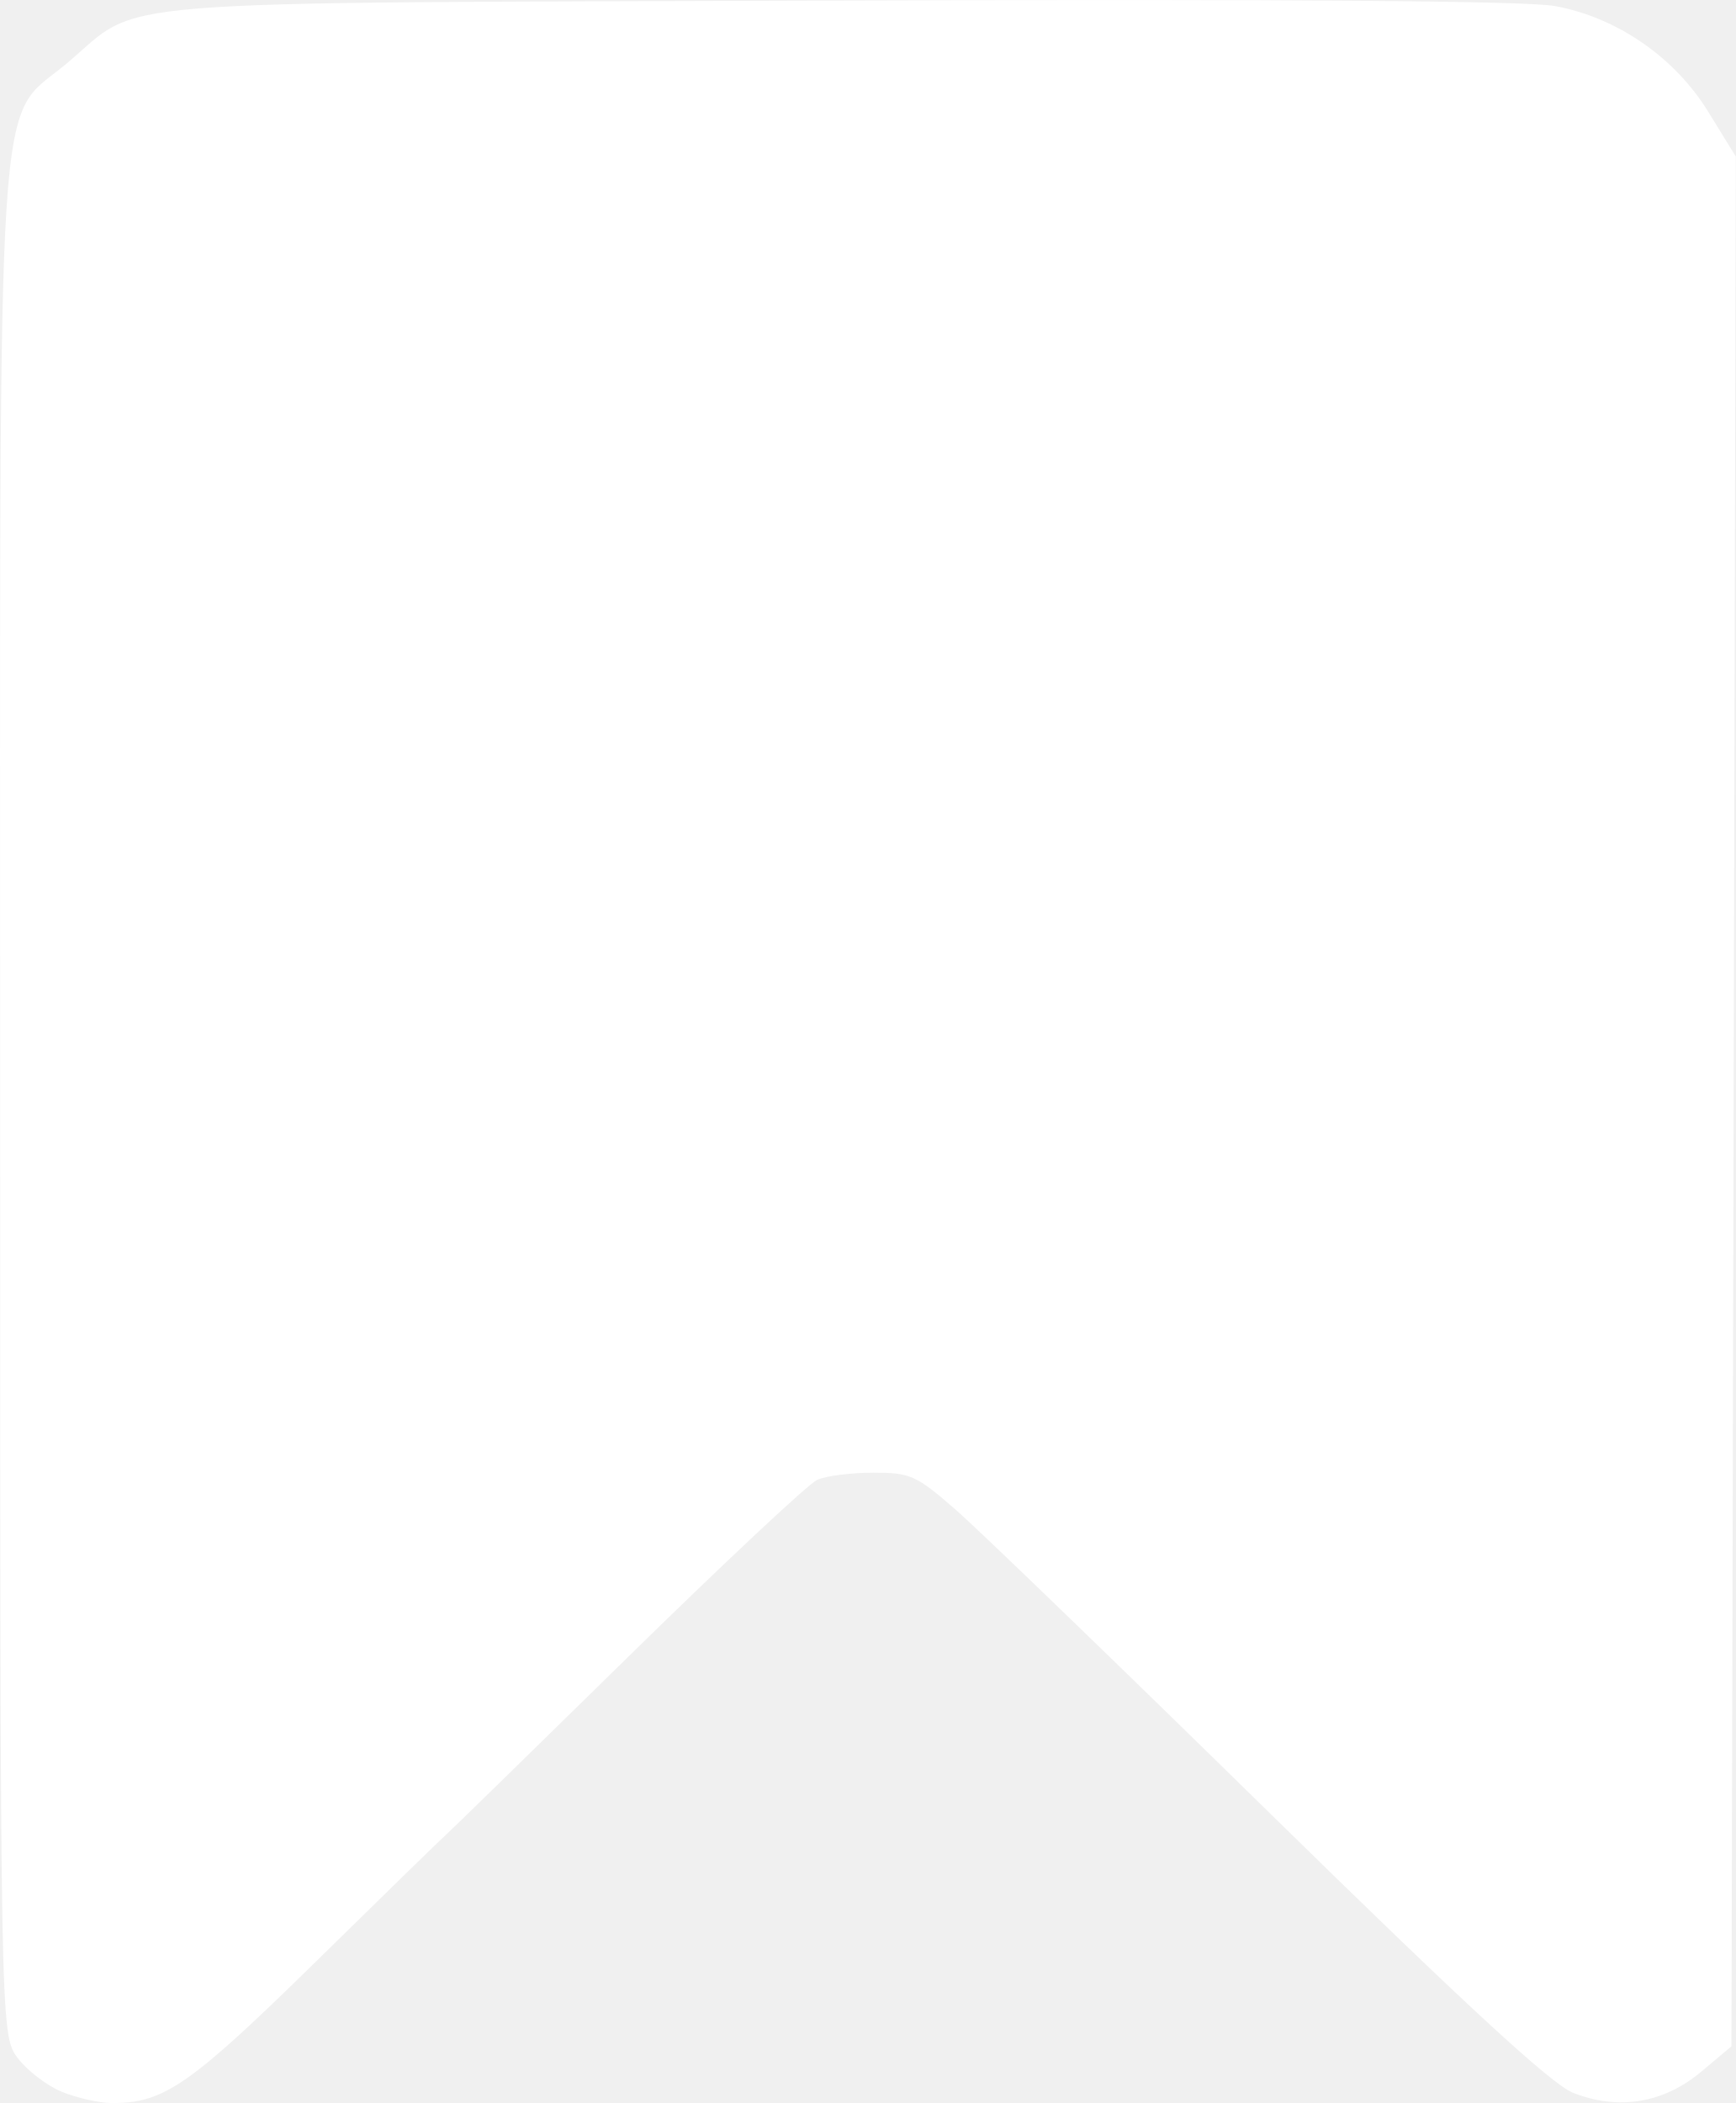
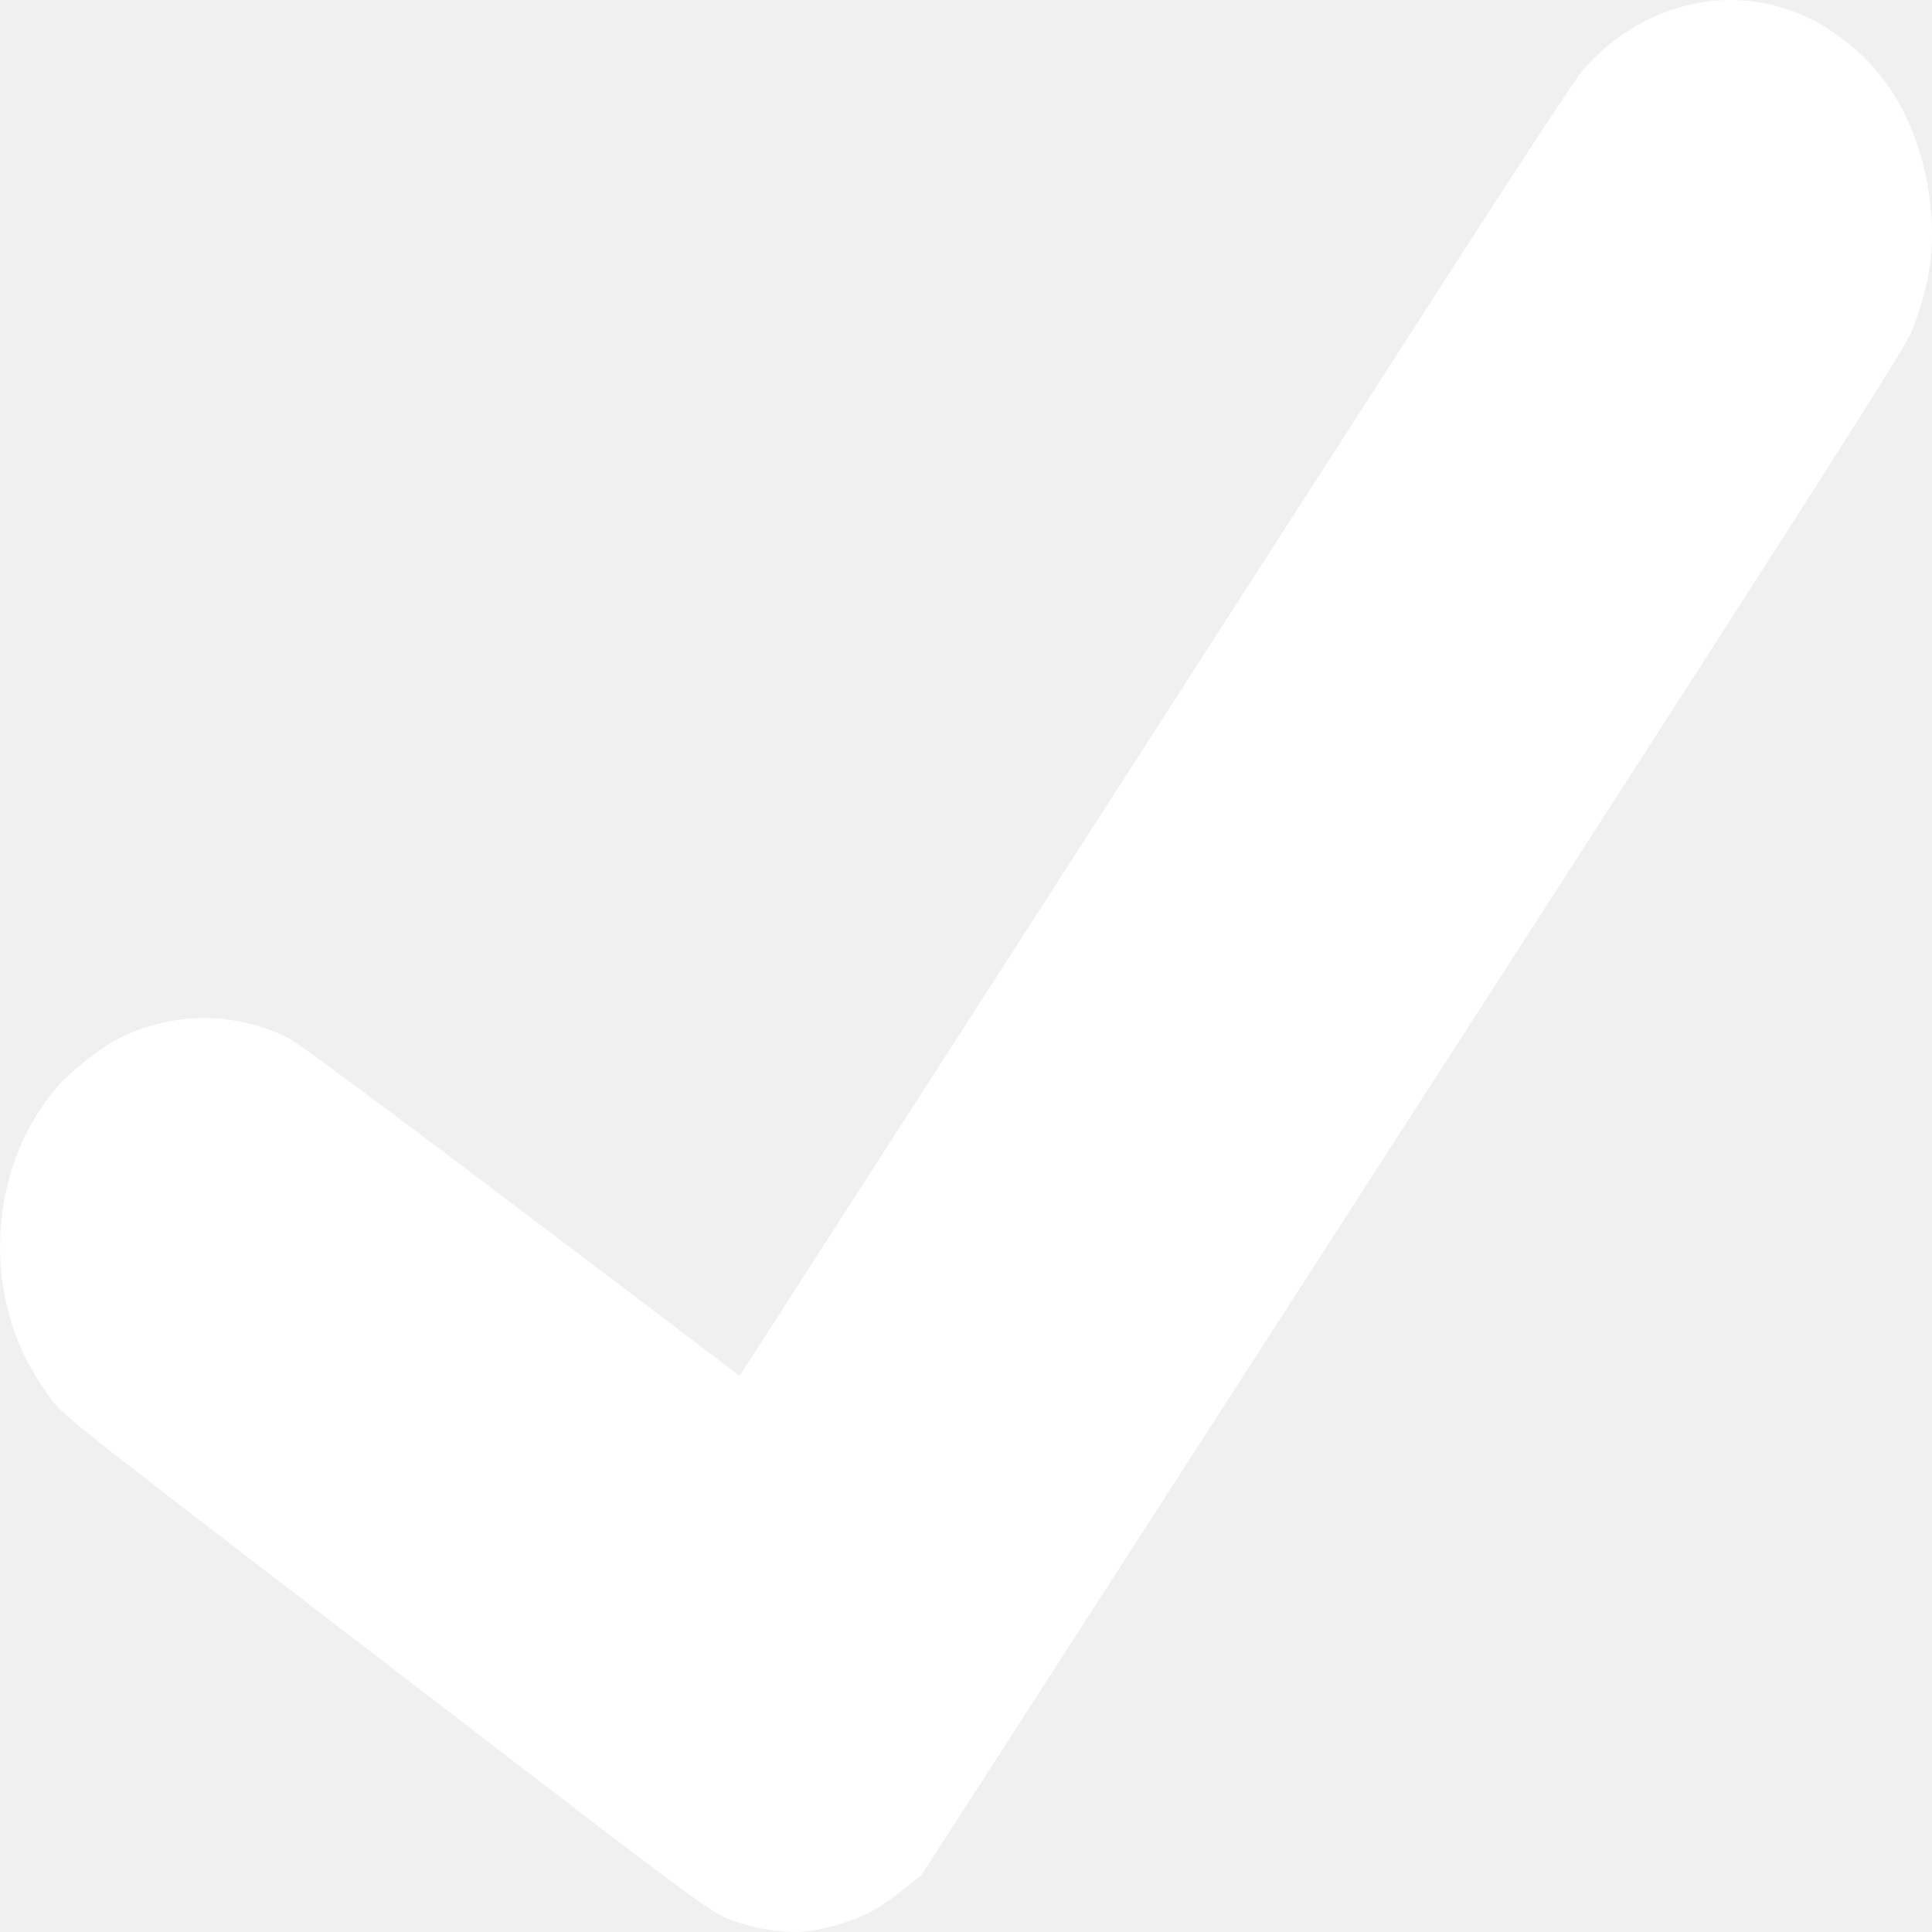
- <svg xmlns="http://www.w3.org/2000/svg" width="42.042mm" height="50.927mm" viewBox="0 0 42.042 50.927" version="1.1" id="svg1" xml:space="preserve">
+ <svg xmlns="http://www.w3.org/2000/svg" width="50mm" height="50mm" viewBox="0 0 50 50" version="1.1" id="svg1" xml:space="preserve">
  <defs id="defs1" />
-   <g id="layer1" transform="translate(-192.9599,-2049.968)">
-     <path style="fill:#ffffff;stroke-width:0.707" d="m 194.444,2100.617 c -0.364,-0.151 -0.846,-0.525 -1.071,-0.831 -0.404,-0.55 -0.409,-0.834 -0.41,-23.181 -7.7e-4,-25.591 -0.129,-23.626 1.633,-25.117 1.848,-1.563 0.388,-1.446 18.772,-1.507 11.074,-0.037 16.546,0.01 17.243,0.132 1.506,0.273 2.906,1.237 3.722,2.562 l 0.668,1.085 -0.053,22.881 -0.053,22.881 -0.733,0.616 c -0.909,0.764 -2.014,0.944 -3.109,0.507 -0.523,-0.209 -2.642,-2.163 -7.323,-6.753 -3.623,-3.553 -7.051,-6.864 -7.619,-7.36 -0.961,-0.839 -1.098,-0.901 -2.003,-0.901 -0.534,0 -1.145,0.078 -1.357,0.174 -0.212,0.095 -2.293,2.045 -4.624,4.332 -2.331,2.287 -4.287,4.197 -4.347,4.244 -0.06,0.047 -1.474,1.425 -3.141,3.062 -3.072,3.016 -3.712,3.461 -4.966,3.453 -0.312,0 -0.866,-0.127 -1.23,-0.278 z" id="path78" />
+   <g id="layer1" transform="translate(-147.4914,-88.1981)">
+     <path style="fill:#ffffff;stroke-width:0.468" d="m 168.189,138.196 c -0.537,0.018 -1.204,-0.096 -1.74,-0.297 -0.602,-0.225 -0.612,-0.233 -9.304,-6.91 -8.746,-6.718 -7.999,-6.117 -8.522,-6.857 -1.625,-2.295 -1.483,-5.656 0.327,-7.78 0.351,-0.412 1.159,-1.053 1.613,-1.28 1.391,-0.695 3.005,-0.699 4.386,-0.014 0.241,0.12 2.556,1.834 6.038,4.47 l 5.647,4.276 7.862,-12.214 c 4.324,-6.718 9.16,-14.234 10.747,-16.702 1.587,-2.468 3.022,-4.649 3.19,-4.846 1.338,-1.569 3.383,-2.212 5.199,-1.637 0.598,0.189 0.928,0.357 1.47,0.745 1.16,0.832 1.927,2.087 2.243,3.674 0.28,1.404 0.168,2.583 -0.373,3.93 -0.216,0.537 -2.109,3.494 -19.338,30.21 l -6.285,9.746 -0.493,0.401 c -0.271,0.221 -0.679,0.493 -0.905,0.606 -0.491,0.243 -1.298,0.463 -1.758,0.478 z" id="path4" />
  </g>
</svg>
